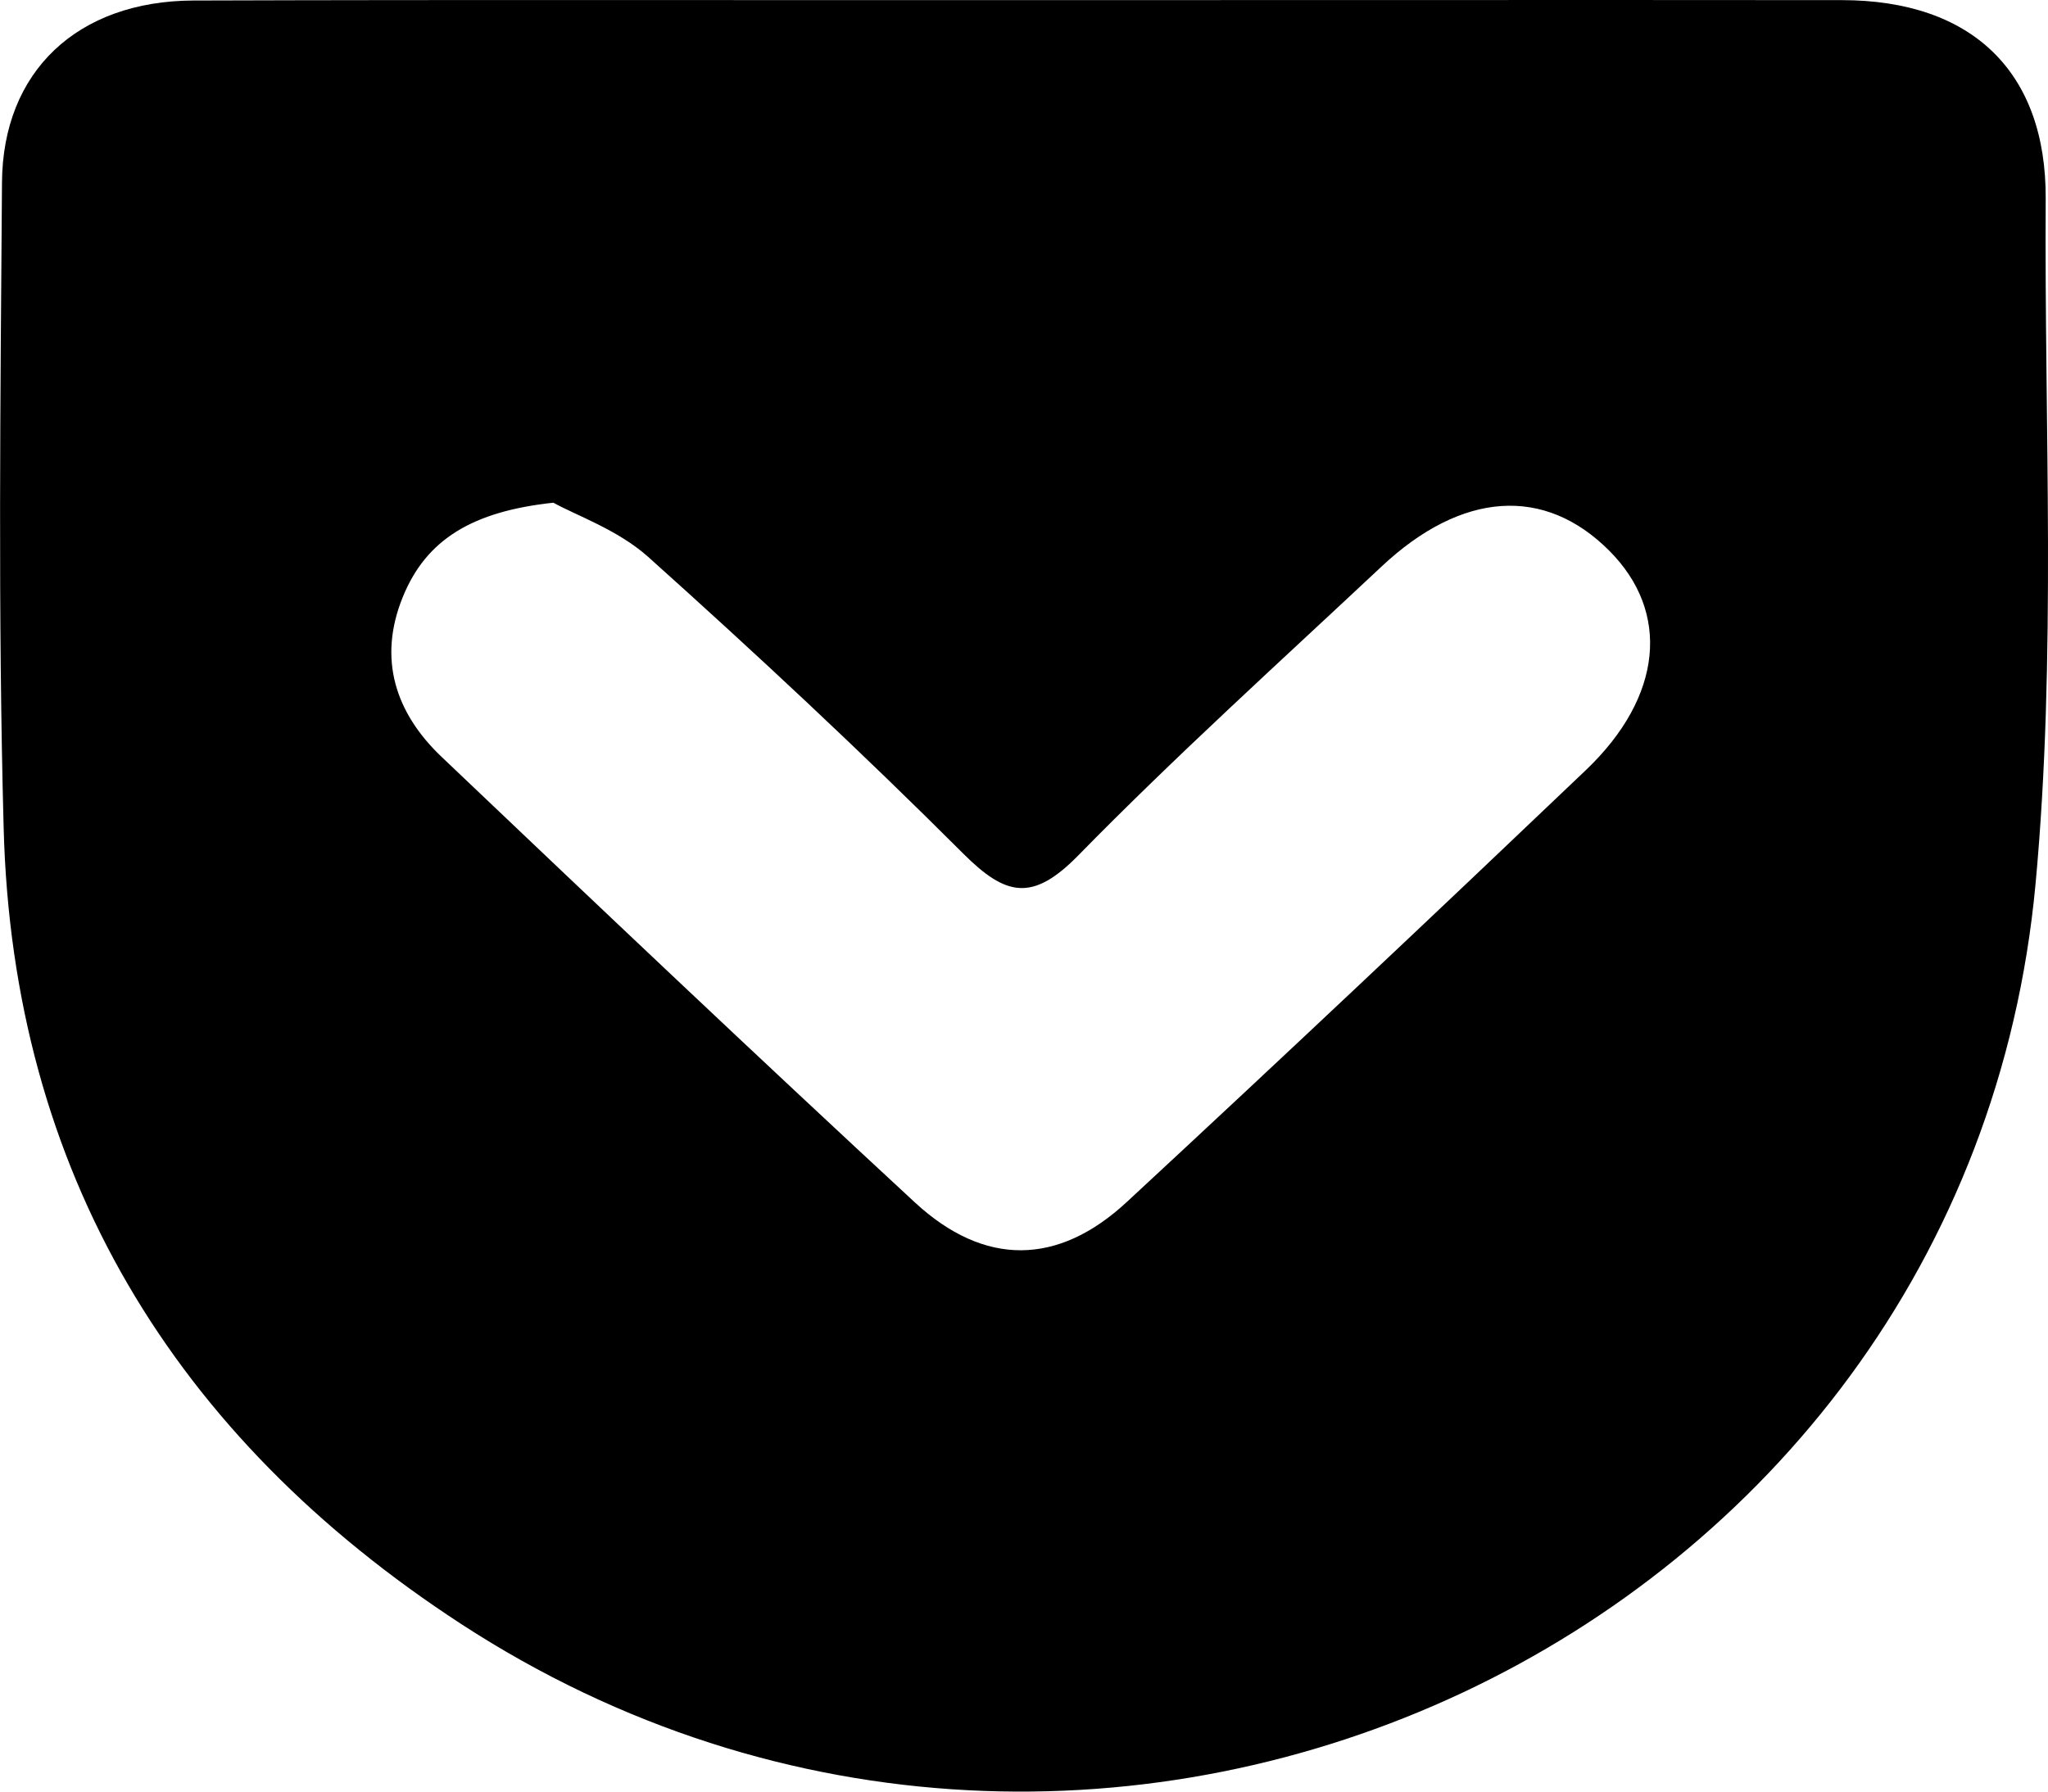
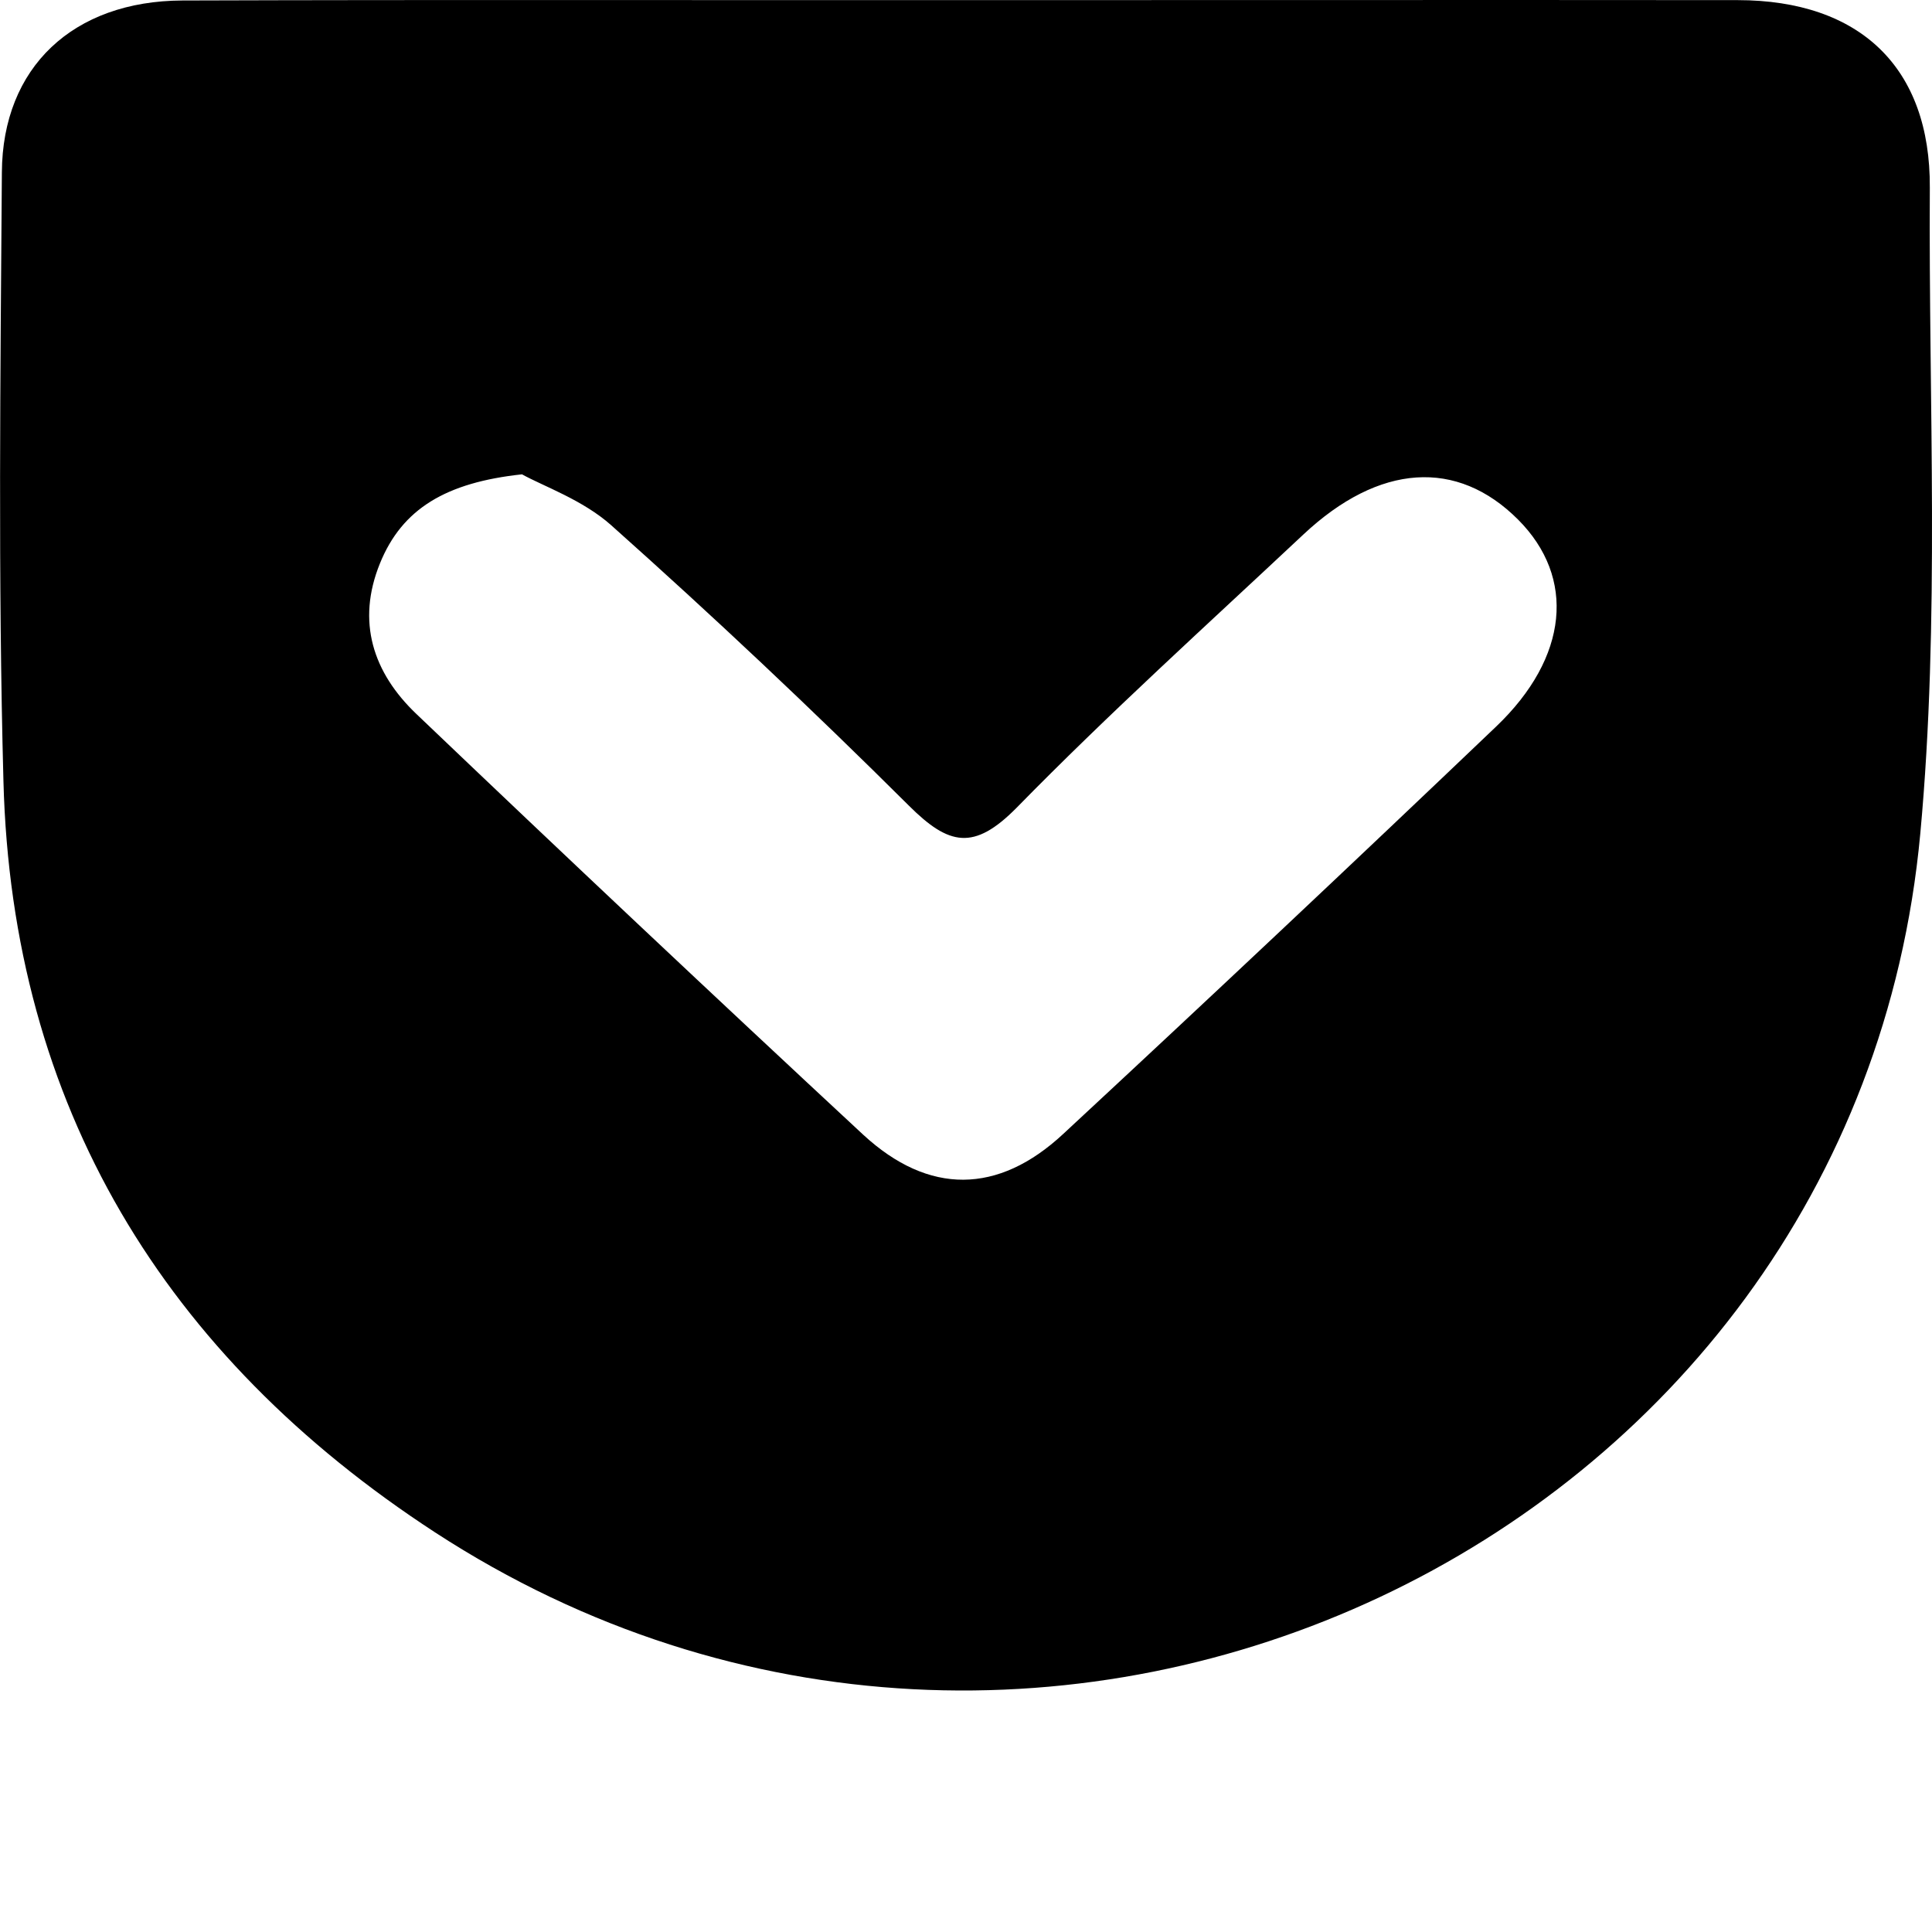
- <svg xmlns="http://www.w3.org/2000/svg" width="32" height="28" viewBox="0 0 32 28">
-   <path d="M28.782.002c2.03.002 3.193 1.12 3.182 3.106-.022 3.57.17 7.16-.158 10.7-1.09 11.773-14.588 18.092-24.6 11.573C2.72 22.458.197 18.313.057 12.937c-.09-3.36-.05-6.72-.026-10.08C.04 1.113 1.212.016 3.02.008 7.347-.006 11.678.004 16.006.002c4.258 0 8.518-.004 12.776 0zM8.65 7.856c-1.262.135-1.99.57-2.357 1.476-.392.965-.115 1.81.606 2.496 2.453 2.334 4.91 4.664 7.398 6.966 1.086 1.003 2.237.99 3.314-.013 2.407-2.23 4.795-4.482 7.17-6.747 1.203-1.148 1.32-2.468.365-3.426-1.01-1.014-2.302-.933-3.558.245-1.596 1.497-3.222 2.965-4.75 4.526-.706.715-1.12.627-1.783-.034-1.597-1.596-3.25-3.138-4.93-4.644-.47-.42-1.123-.647-1.478-.844z" />
+ <svg xmlns="http://www.w3.org/2000/svg" viewBox="0 0 32 32">
+   <path d="M28.782.002c2.03.002 3.193 1.12 3.182 3.106-.022 3.57.17 7.16-.158 10.7-1.09 11.773-14.588 18.092-24.6 11.573C2.72 22.458.197 18.313.057 12.937c-.09-3.36-.05-6.72-.026-10.08C.04 1.113 1.212.016 3.02.008 7.347-.006 11.678.004 16.006.002c4.258 0 8.518-.004 12.776 0zM8.65 7.856c-1.262.135-1.99.57-2.357 1.476-.392.965-.115 1.81.606 2.496a746.818 746.818 0 0 0 7.398 6.966c1.086 1.003 2.237.99 3.314-.013a700.448 700.448 0 0 0 7.17-6.747c1.203-1.148 1.32-2.468.365-3.426-1.01-1.014-2.302-.933-3.558.245-1.596 1.497-3.222 2.965-4.75 4.526-.706.715-1.12.627-1.783-.034a123.71 123.71 0 0 0-4.93-4.644c-.47-.42-1.123-.647-1.478-.844z" />
</svg>
